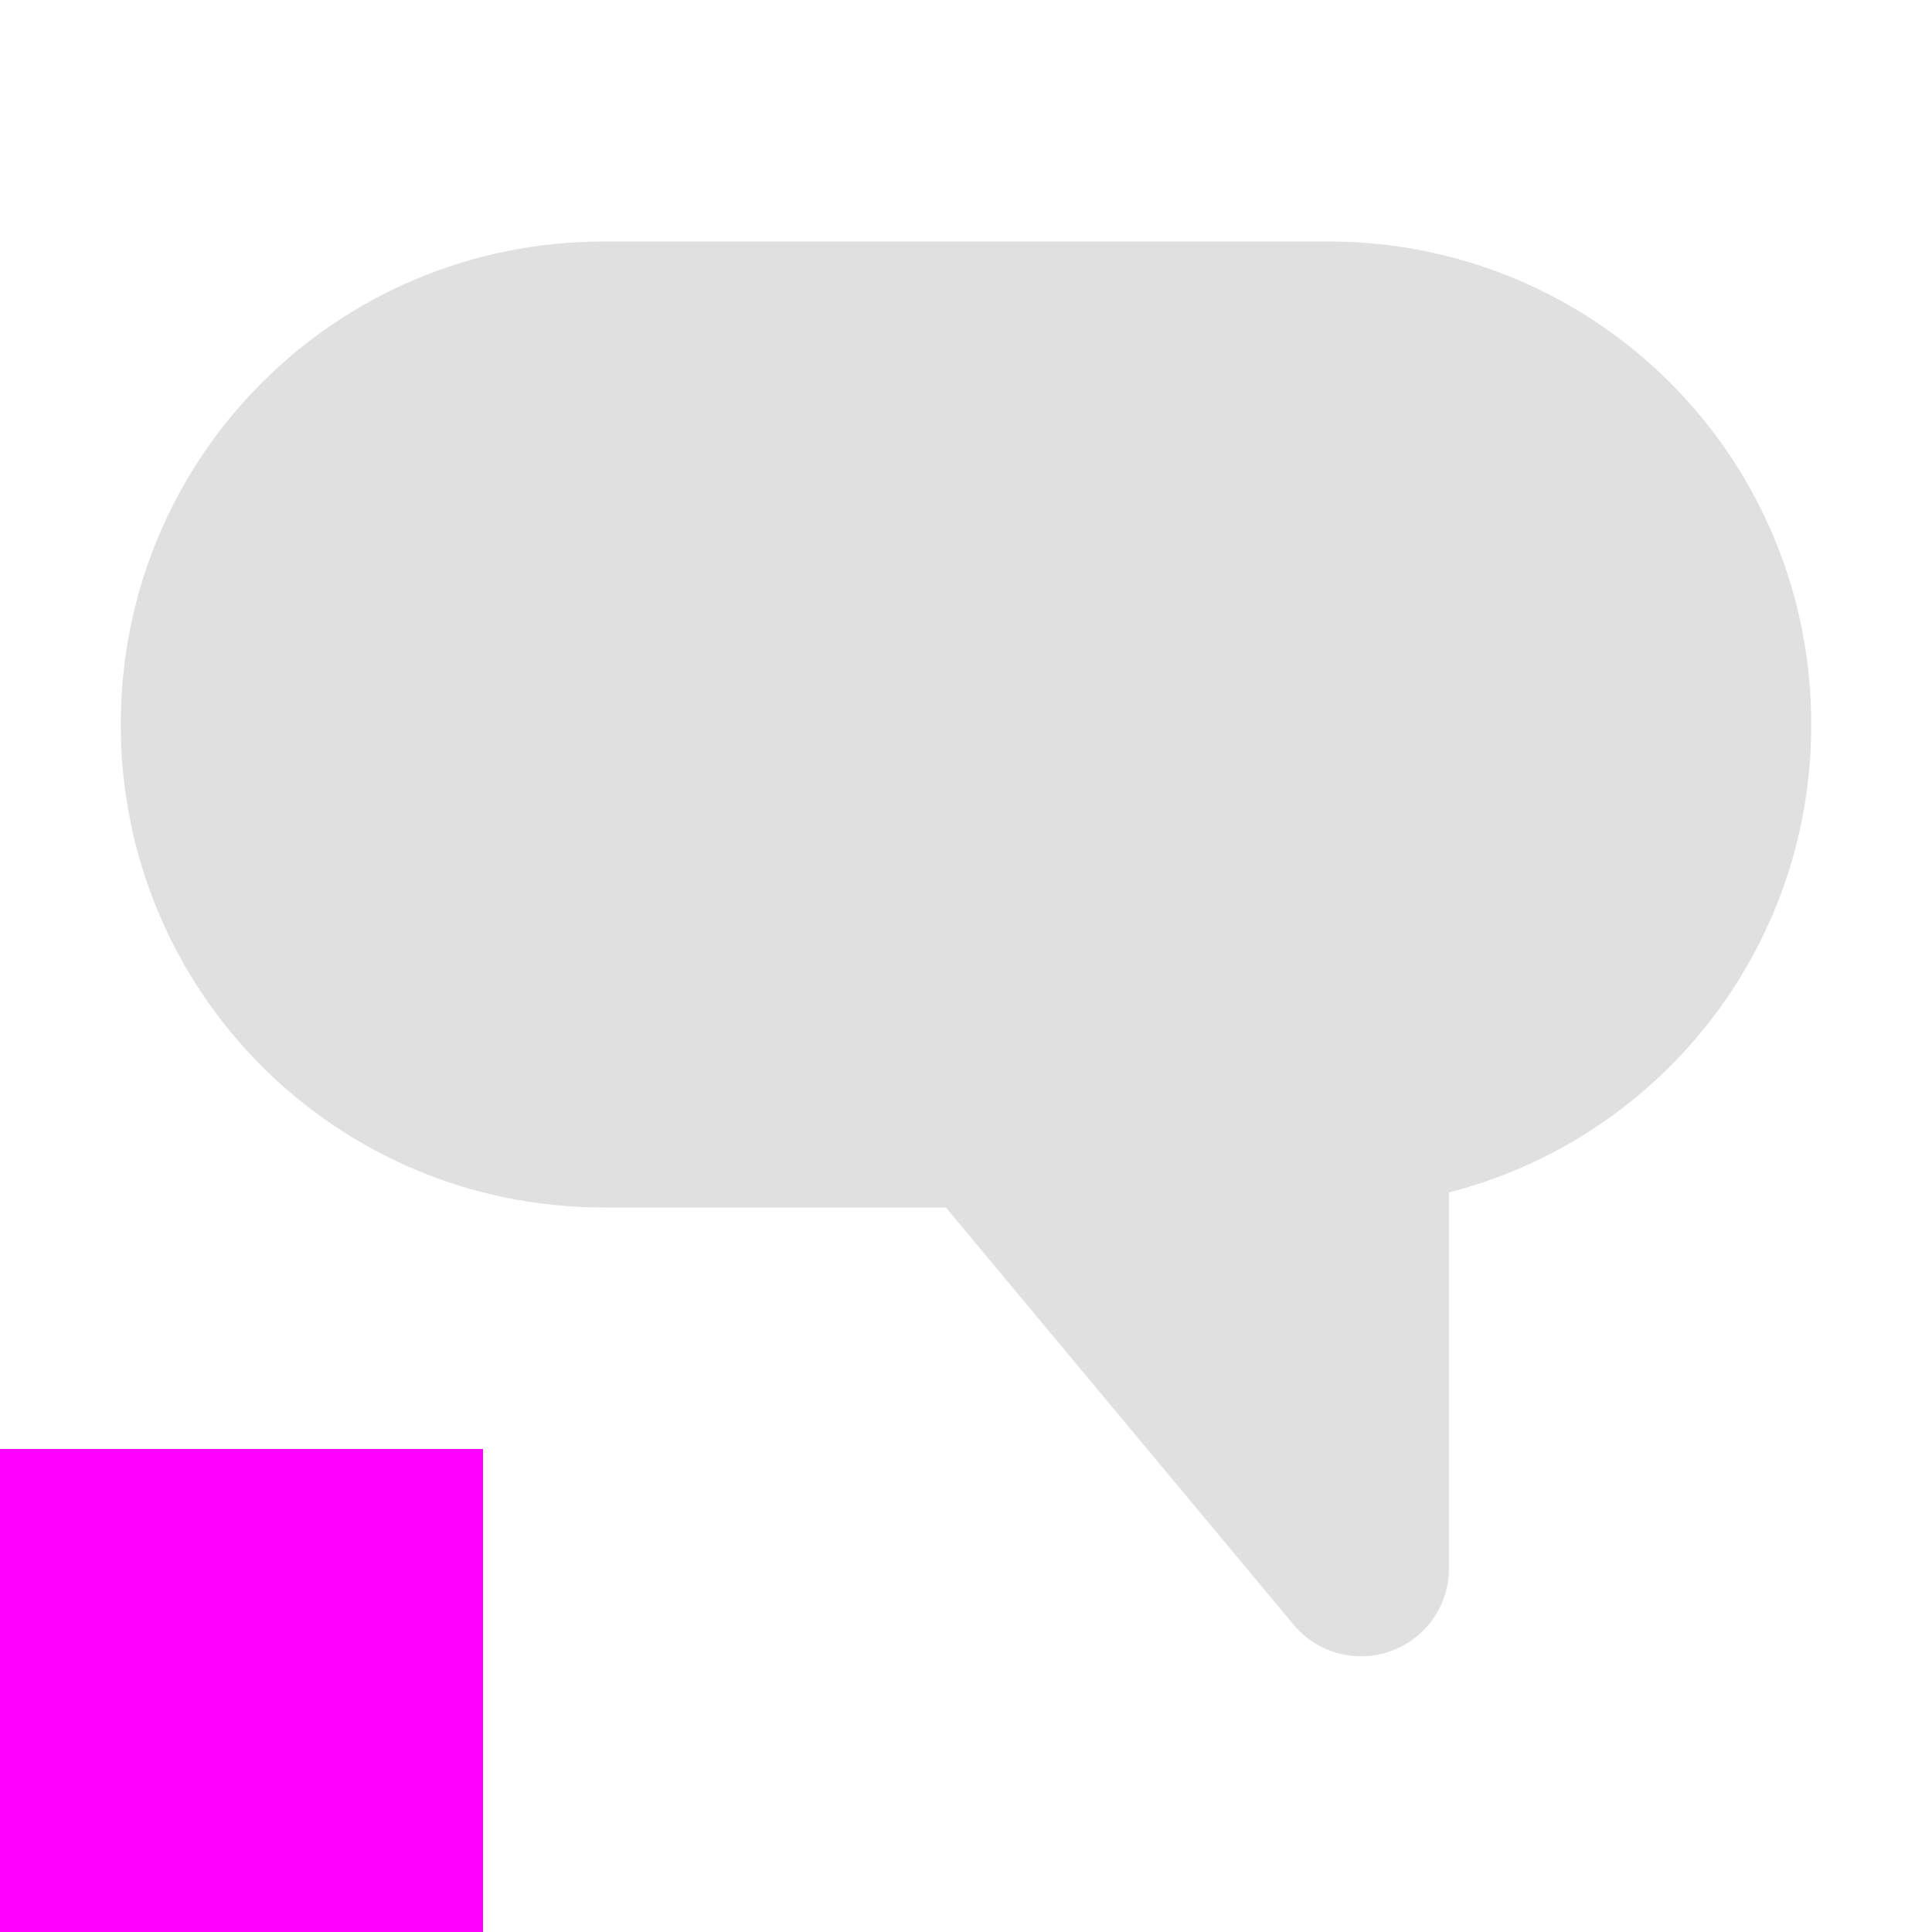
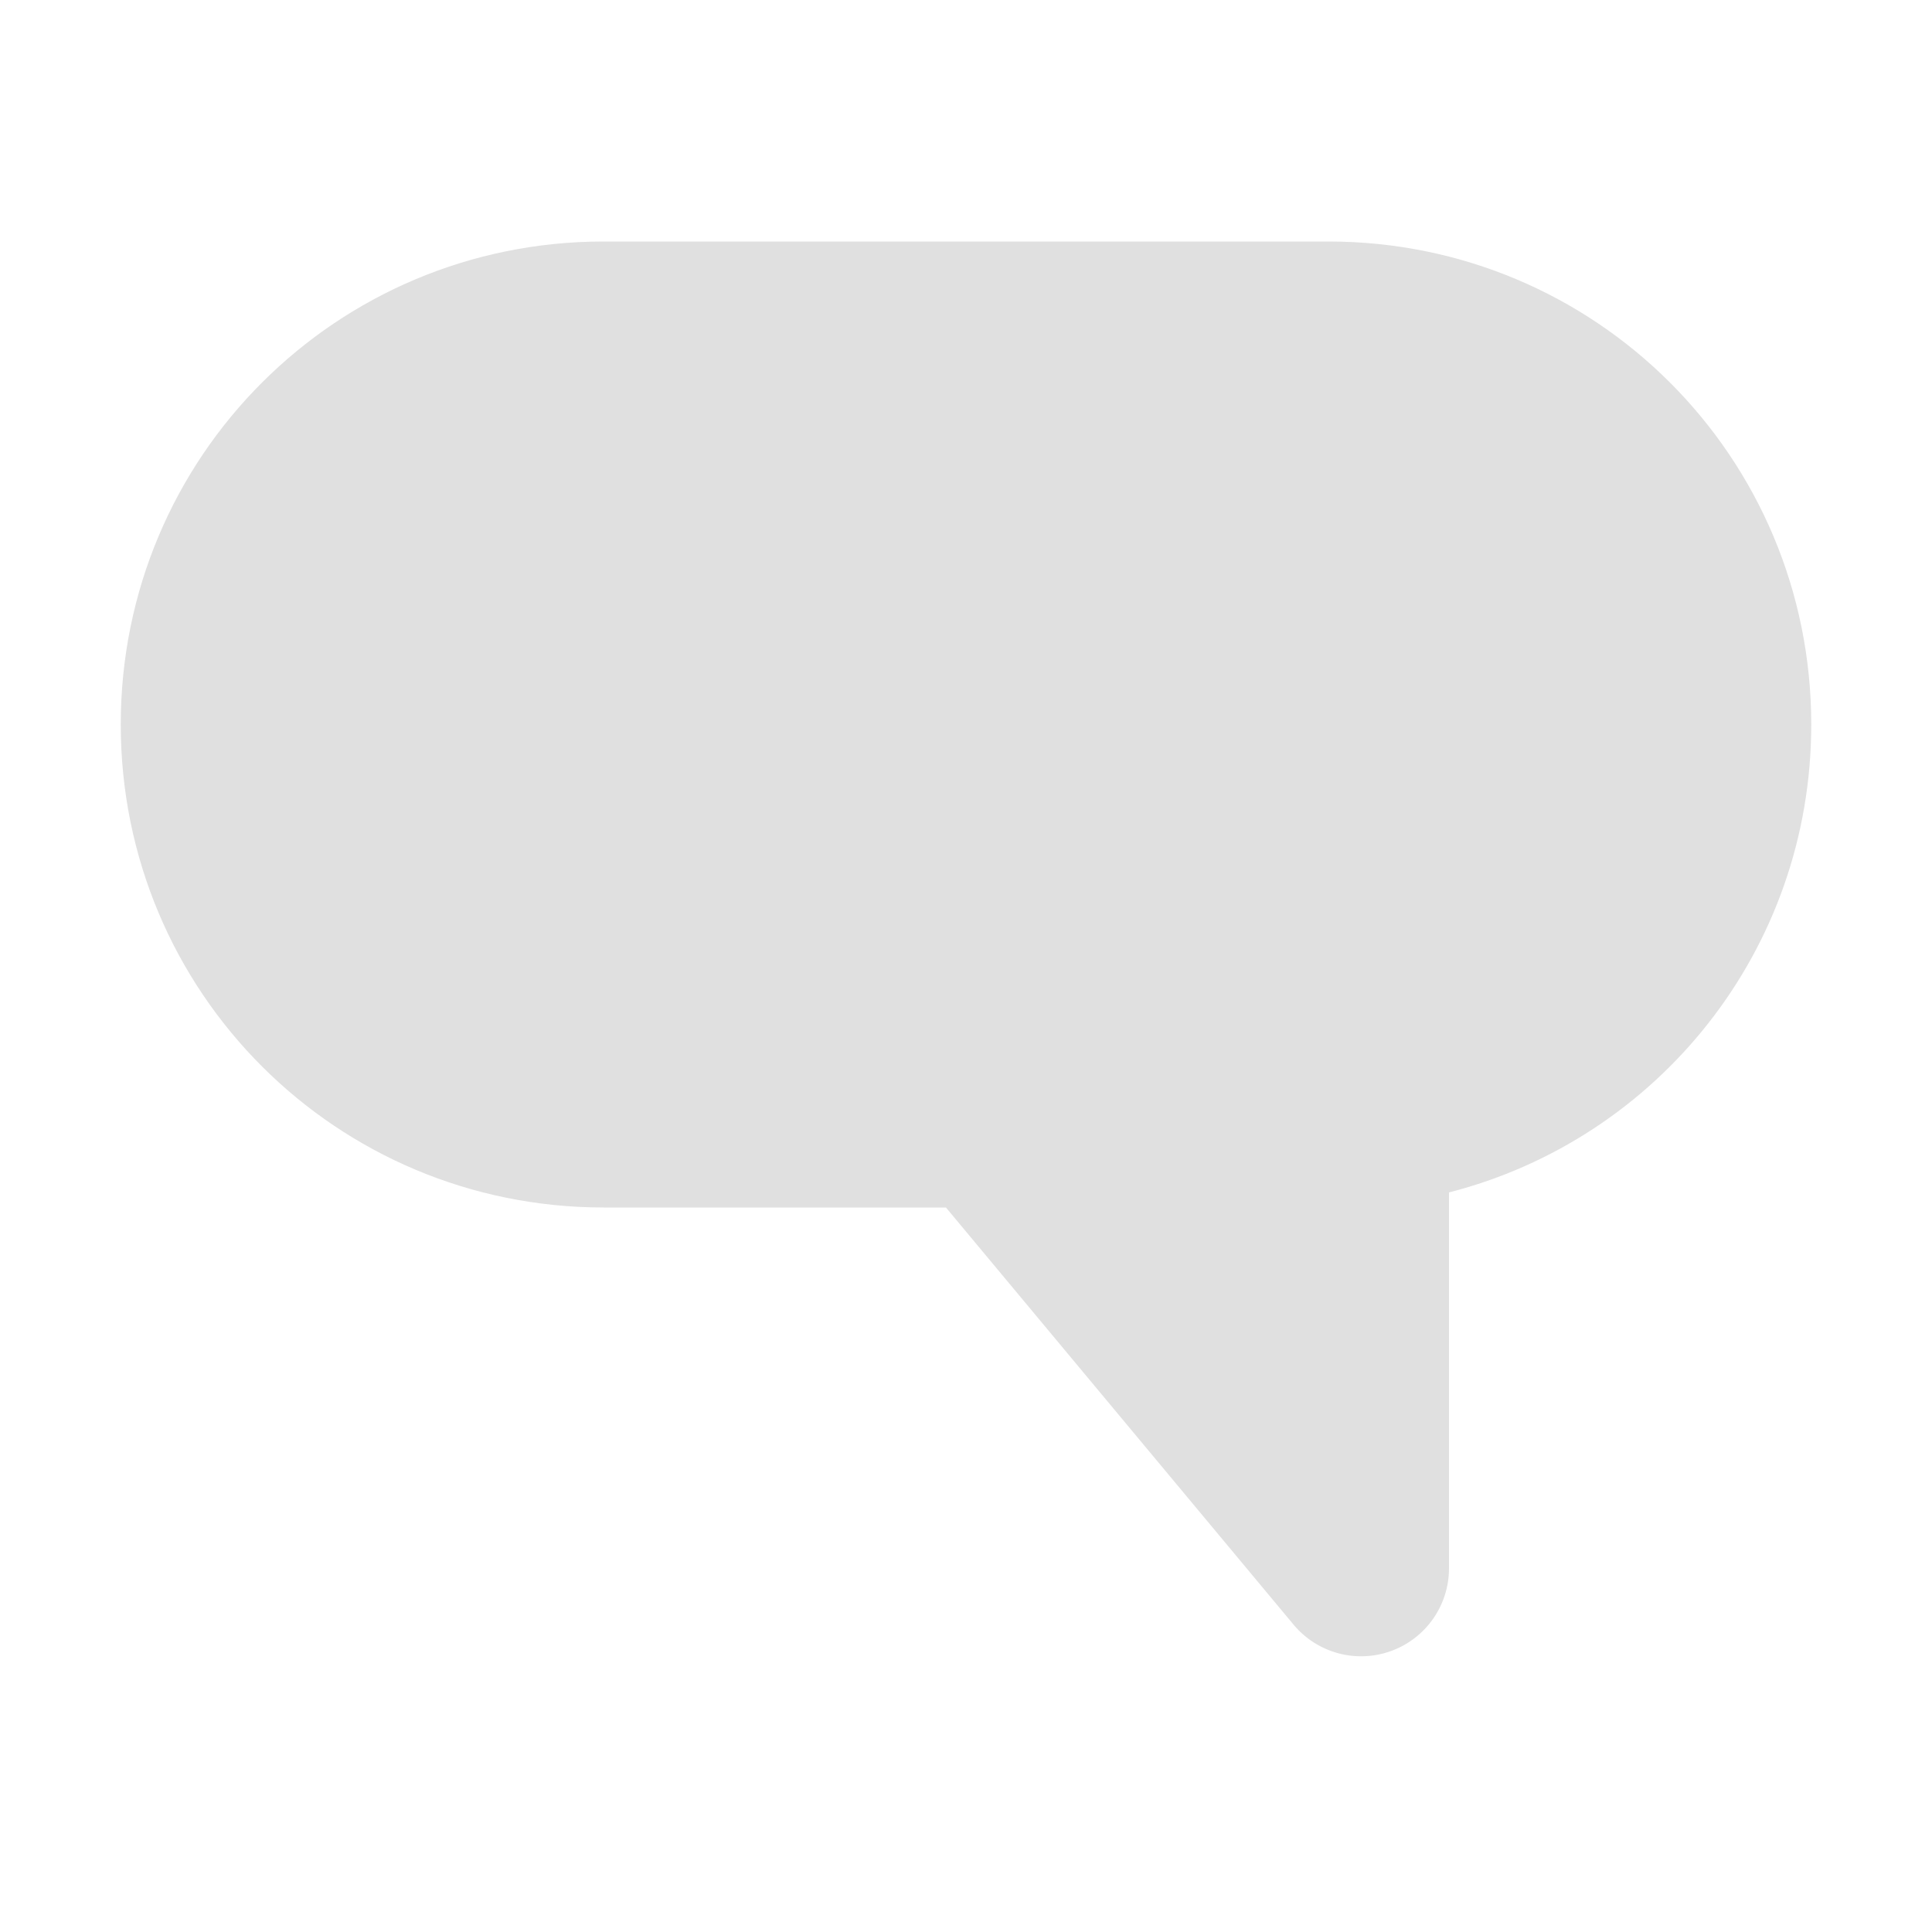
<svg xmlns="http://www.w3.org/2000/svg" width="16" height="16" version="1.1" id="svg1" xml:space="preserve">
  <defs id="defs1">
    <filter id="selectable_hidder_filter" width="1" height="1" x="0" y="0" style="color-interpolation-filters:sRGB;">
      <feComposite id="boolops_hidder_primitive" result="composite1" operator="arithmetic" in2="SourceGraphic" in="BackgroundImage" />
    </filter>
    <filter id="selectable_hidder_filter-7" width="1" height="1" x="0" y="0" style="color-interpolation-filters:sRGB;">
      <feComposite id="boolops_hidder_primitive-5" result="composite1" operator="arithmetic" in2="SourceGraphic" in="BackgroundImage" />
    </filter>
  </defs>
-   <rect style="fill:#ff00ff;fill-opacity:1;fill-rule:evenodd;stroke-width:2;stroke-linecap:round;paint-order:fill markers stroke" id="rect16" width="4" height="4" x="2.220446e-16" y="12" />
  <path id="rect2" style="fill:#e0e0e0;fill-opacity:1;stroke-width:6.11;stroke-linecap:round;stroke-linejoin:round;paint-order:fill markers stroke" d="M 5 2 C 2.784 2 1 3.784 1 6 C 1 8.216 2.784 10 5 10 L 7.834 10 L 10.713 13.455 A 0.728 0.728 0 0 0 12 12.99 L 12 9.875 C 13.729 9.433 15 7.87 15 6 C 15 3.784 13.216 2 11 2 L 5 2 z " />
</svg>
